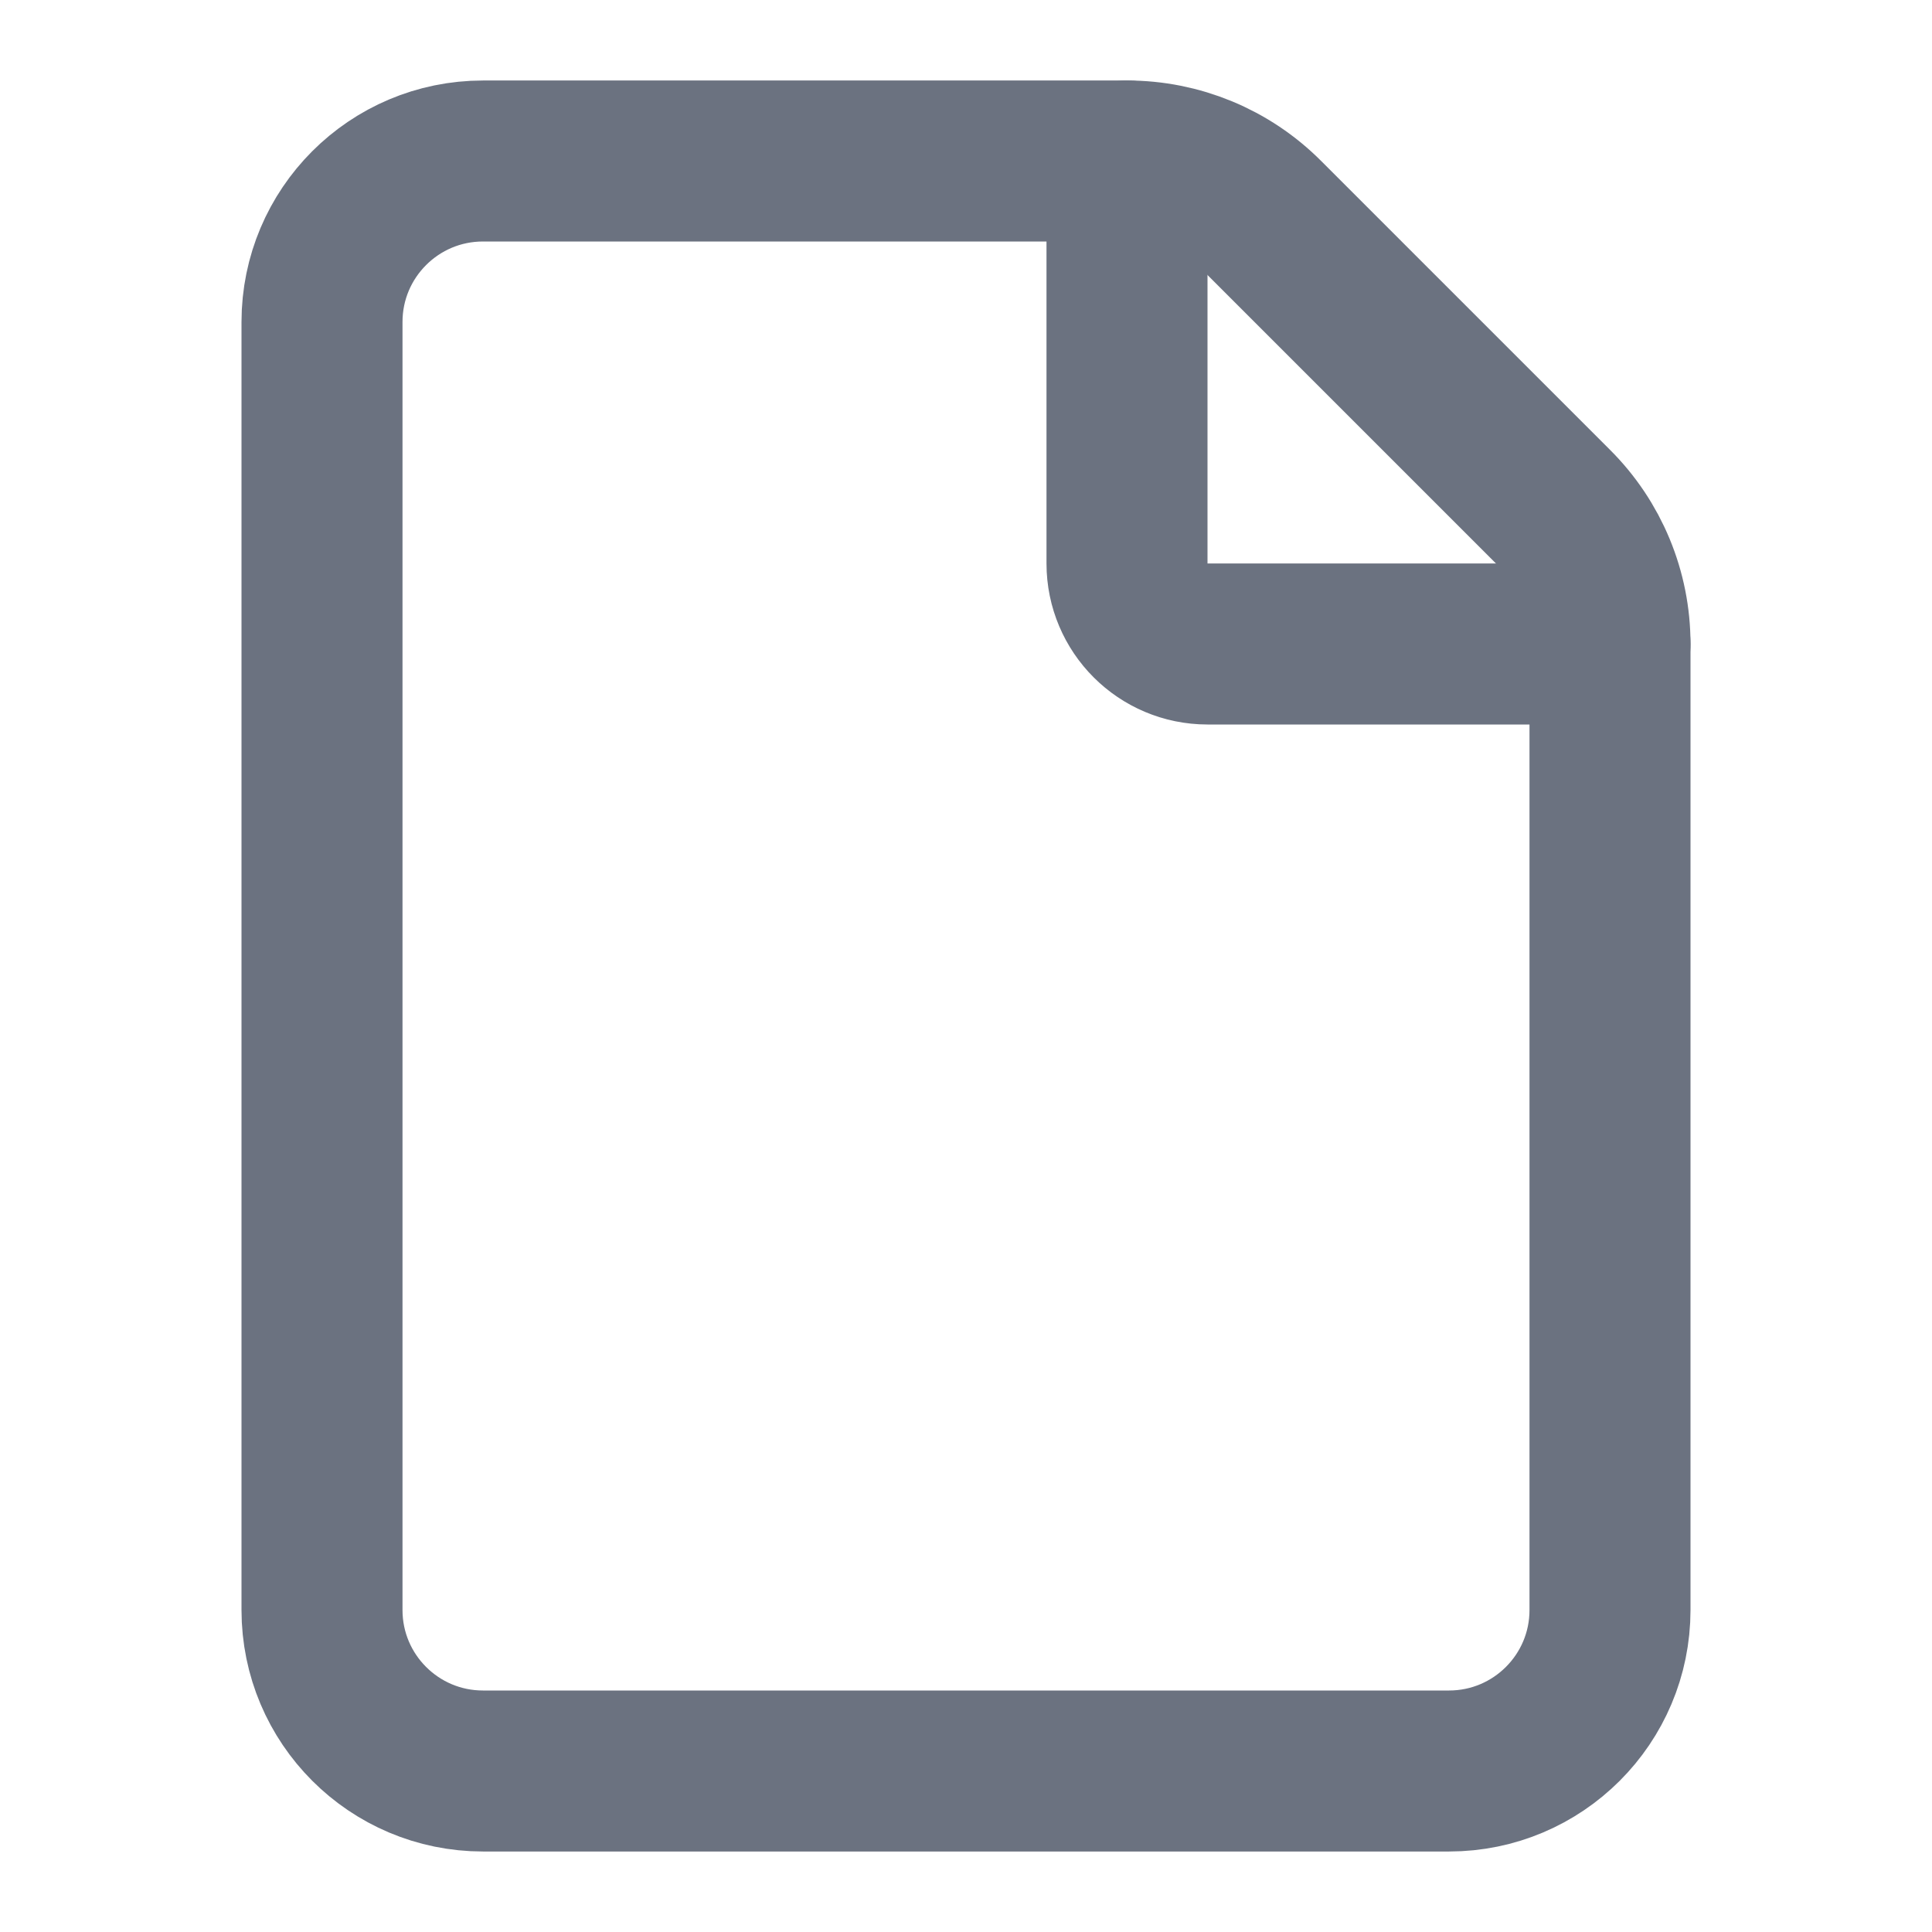
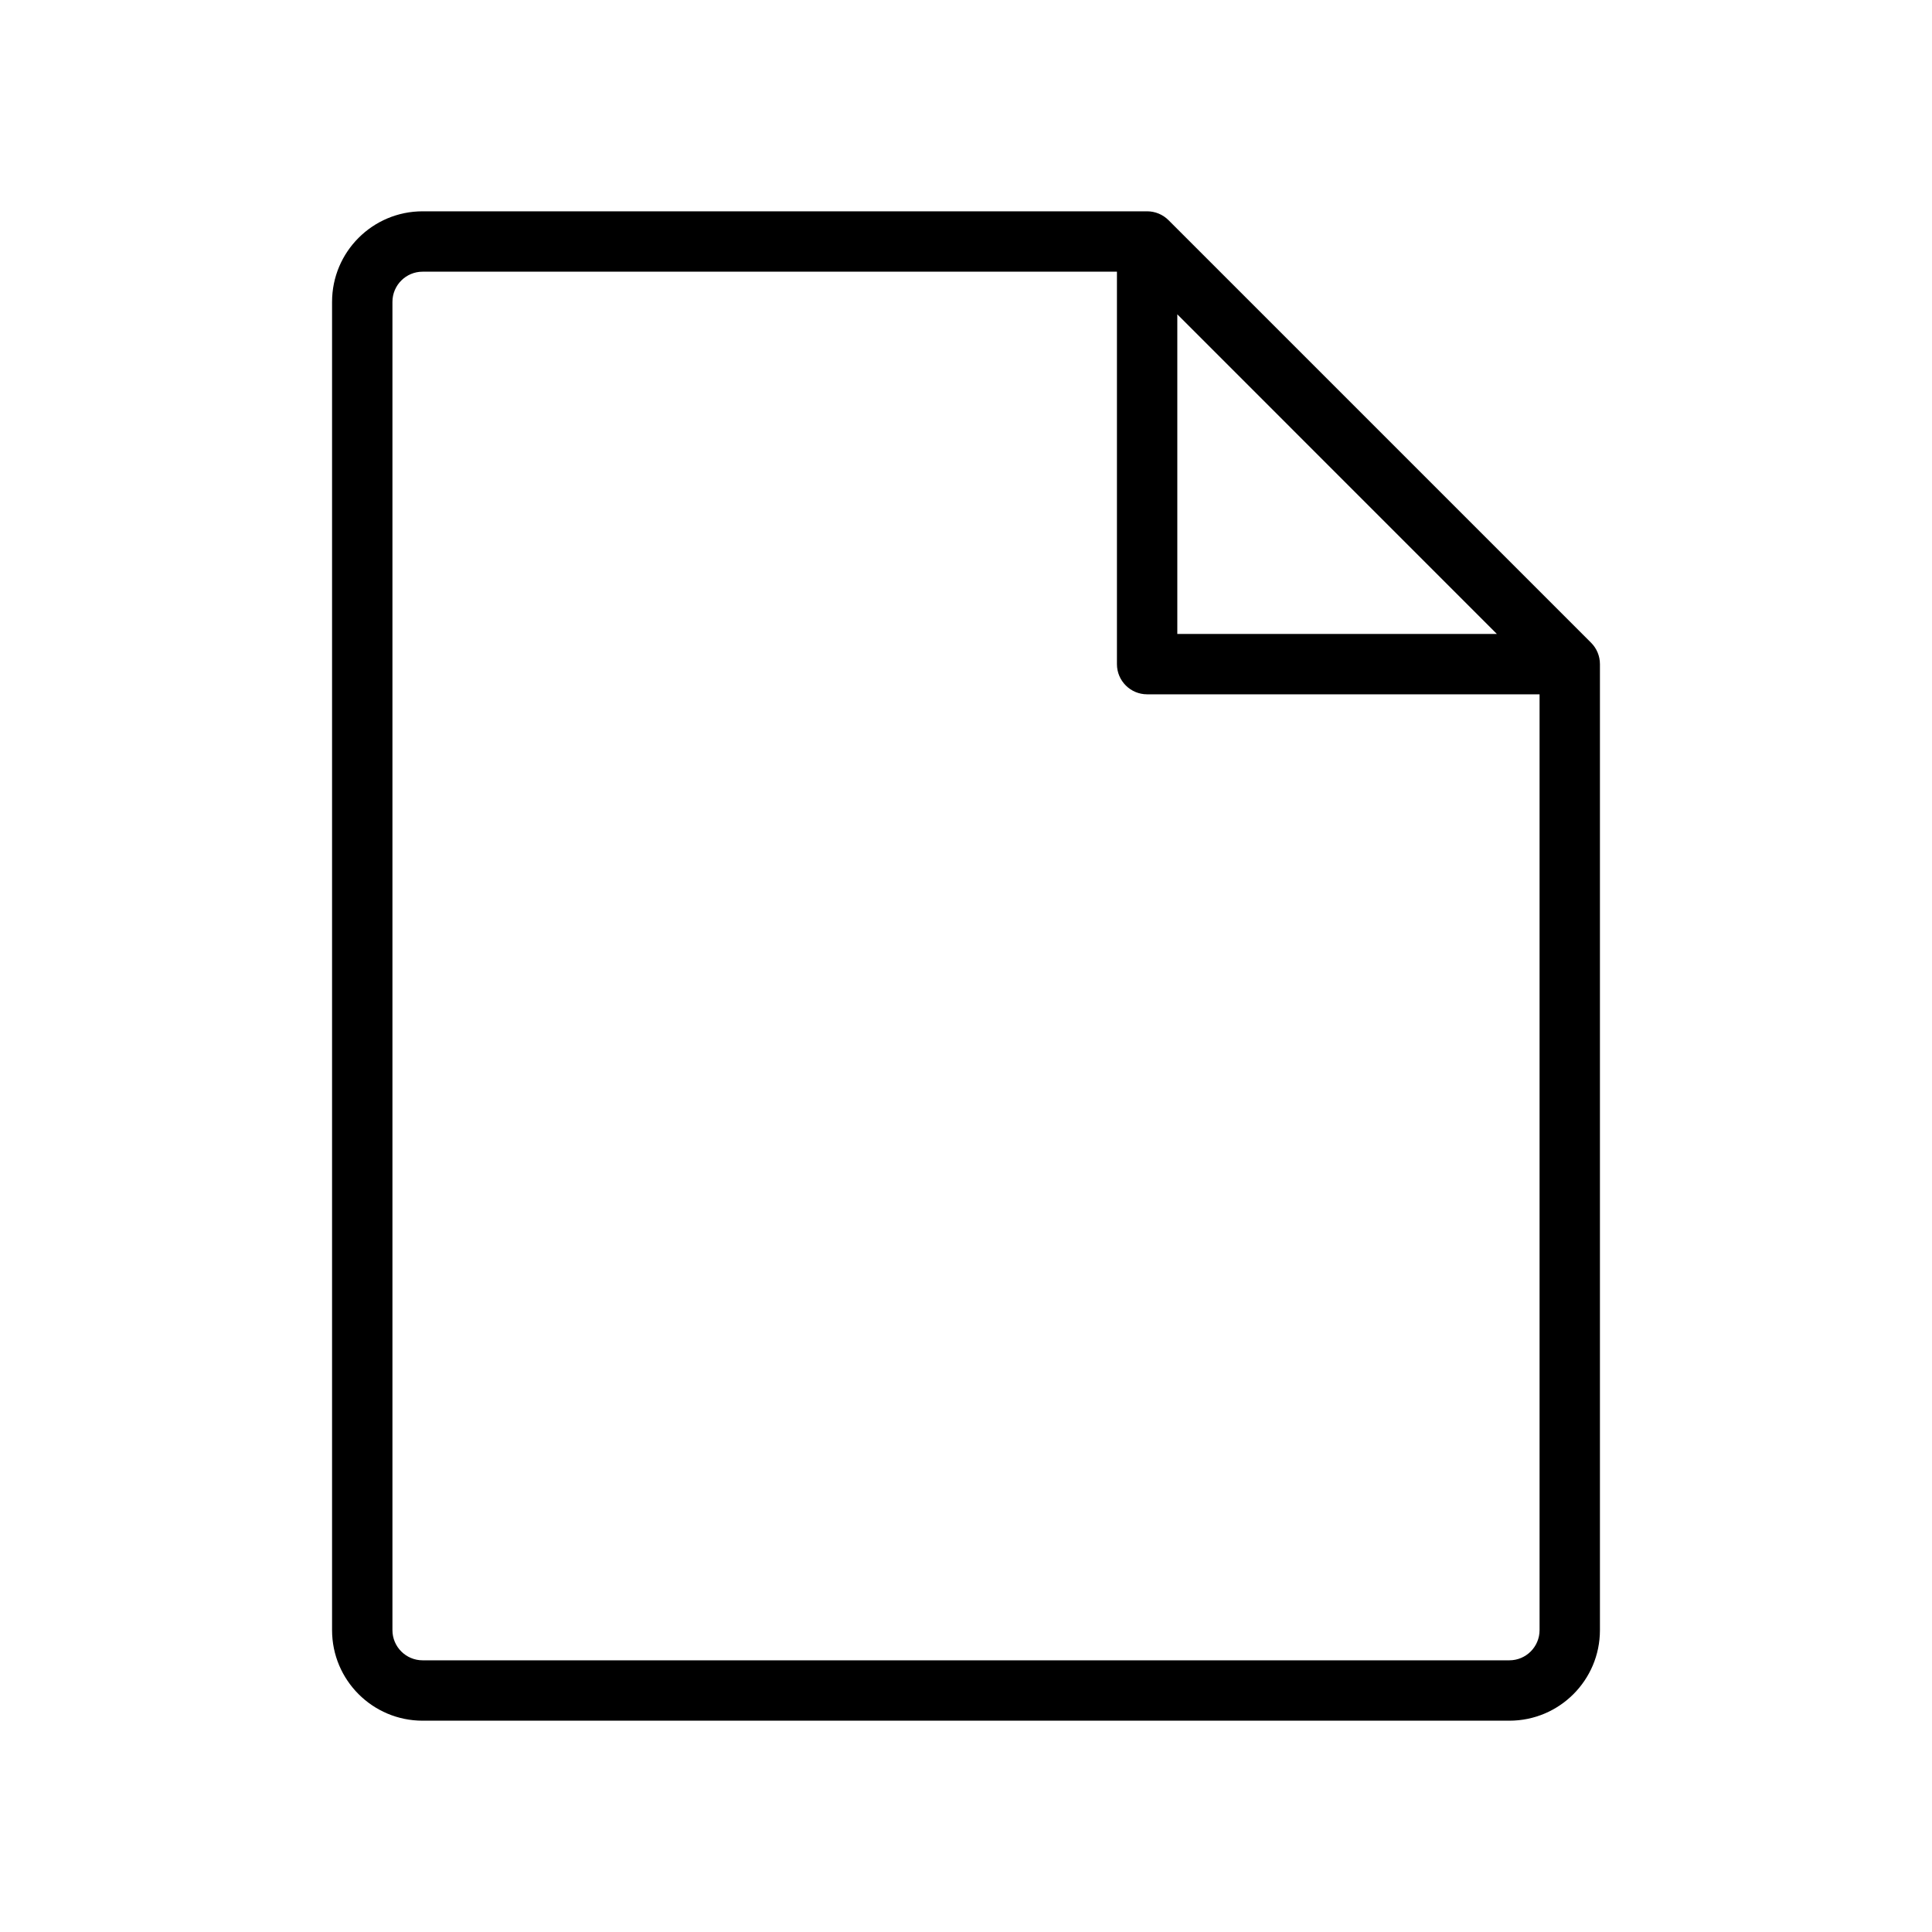
- <svg xmlns="http://www.w3.org/2000/svg" class="lucide lucide-file" width="24" height="24" viewBox="0 0 24 24" fill="none" stroke="#6b7280" stroke-width="2" stroke-linecap="round" stroke-linejoin="round">
-   <path d="M6 22a2 2 0 0 1-2-2V4a2 2 0 0 1 2-2h8a2.4 2.4 0 0 1 1.704.706l3.588 3.588A2.4 2.4 0 0 1 20 8v12a2 2 0 0 1-2 2z" />
-   <path d="M14 2v5a1 1 0 0 0 1 1h5" />
+ <svg xmlns="http://www.w3.org/2000/svg" viewBox="0 0 256 256" fill="currentColor">
+   <path d="M210.83,85.17l-56-56A4,4,0,0,0,152,28H56A12,12,0,0,0,44,40V216a12,12,0,0,0,12,12H200a12,12,0,0,0,12-12V88A4,4,0,0,0,210.83,85.17ZM156,41.65,198.34,84H156ZM200,220H56a4,4,0,0,1-4-4V40a4,4,0,0,1,4-4h92V88a4,4,0,0,0,4,4h52V216A4,4,0,0,1,200,220Z" />
</svg>
